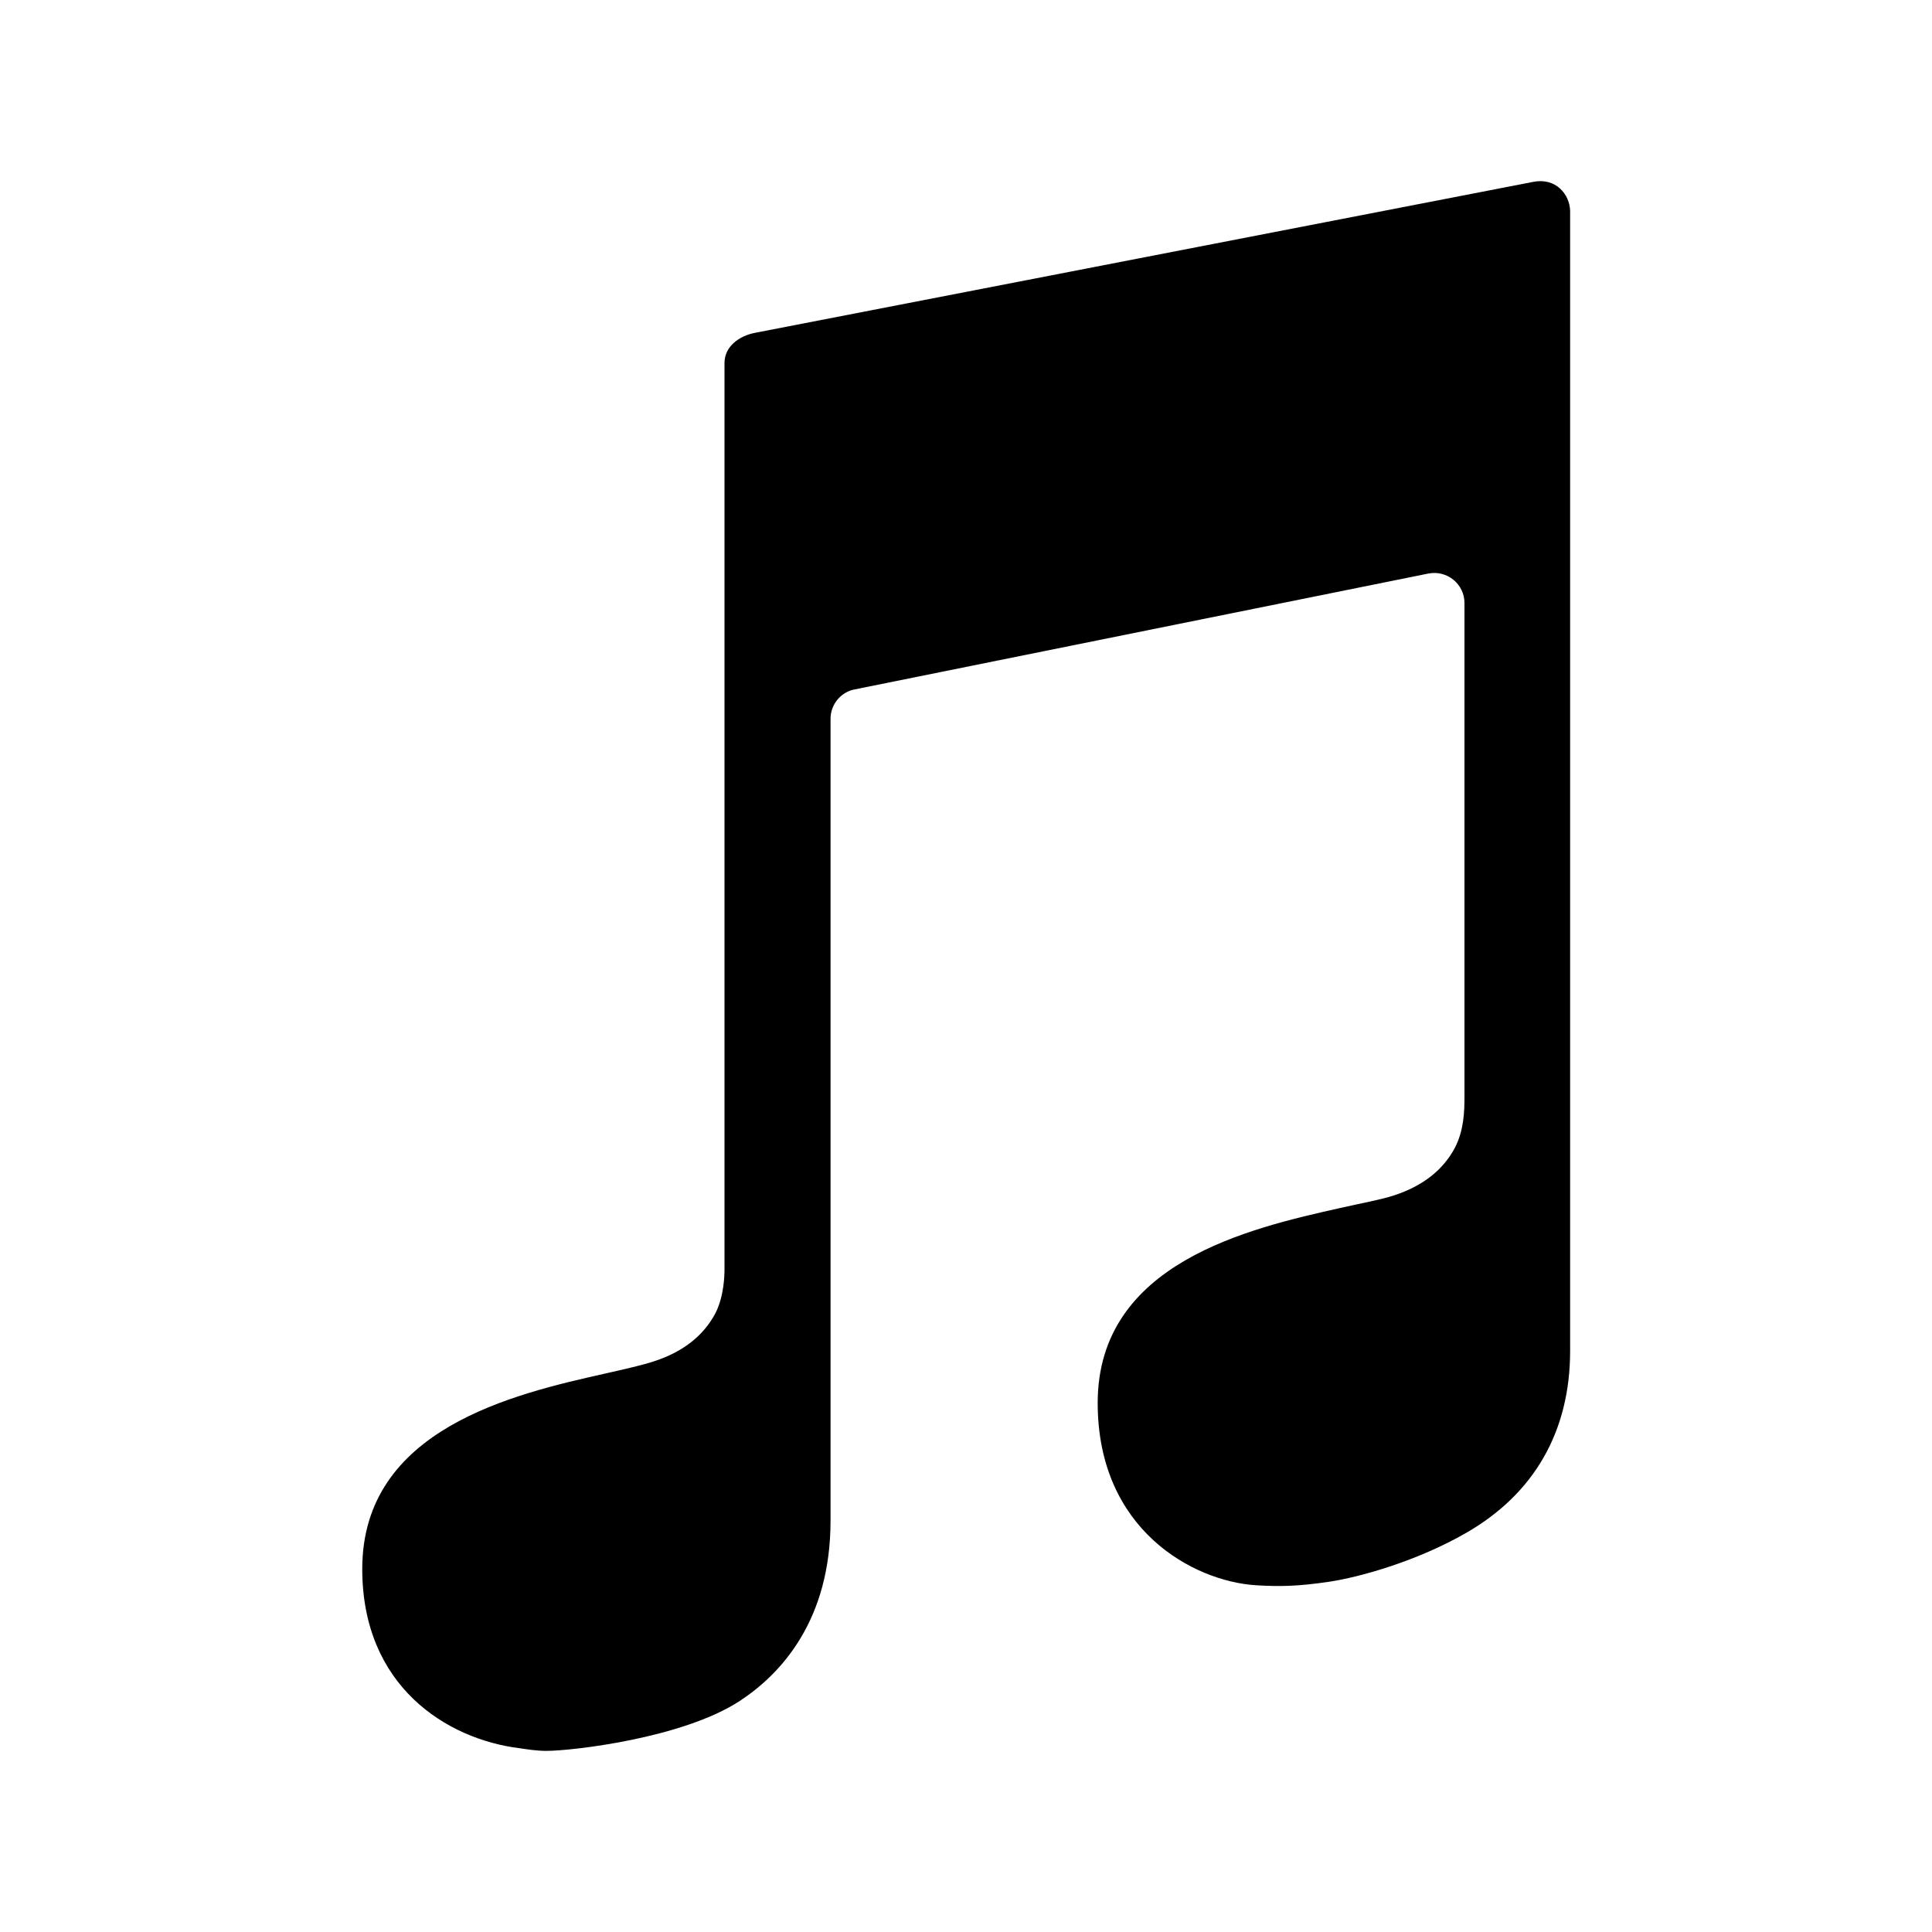
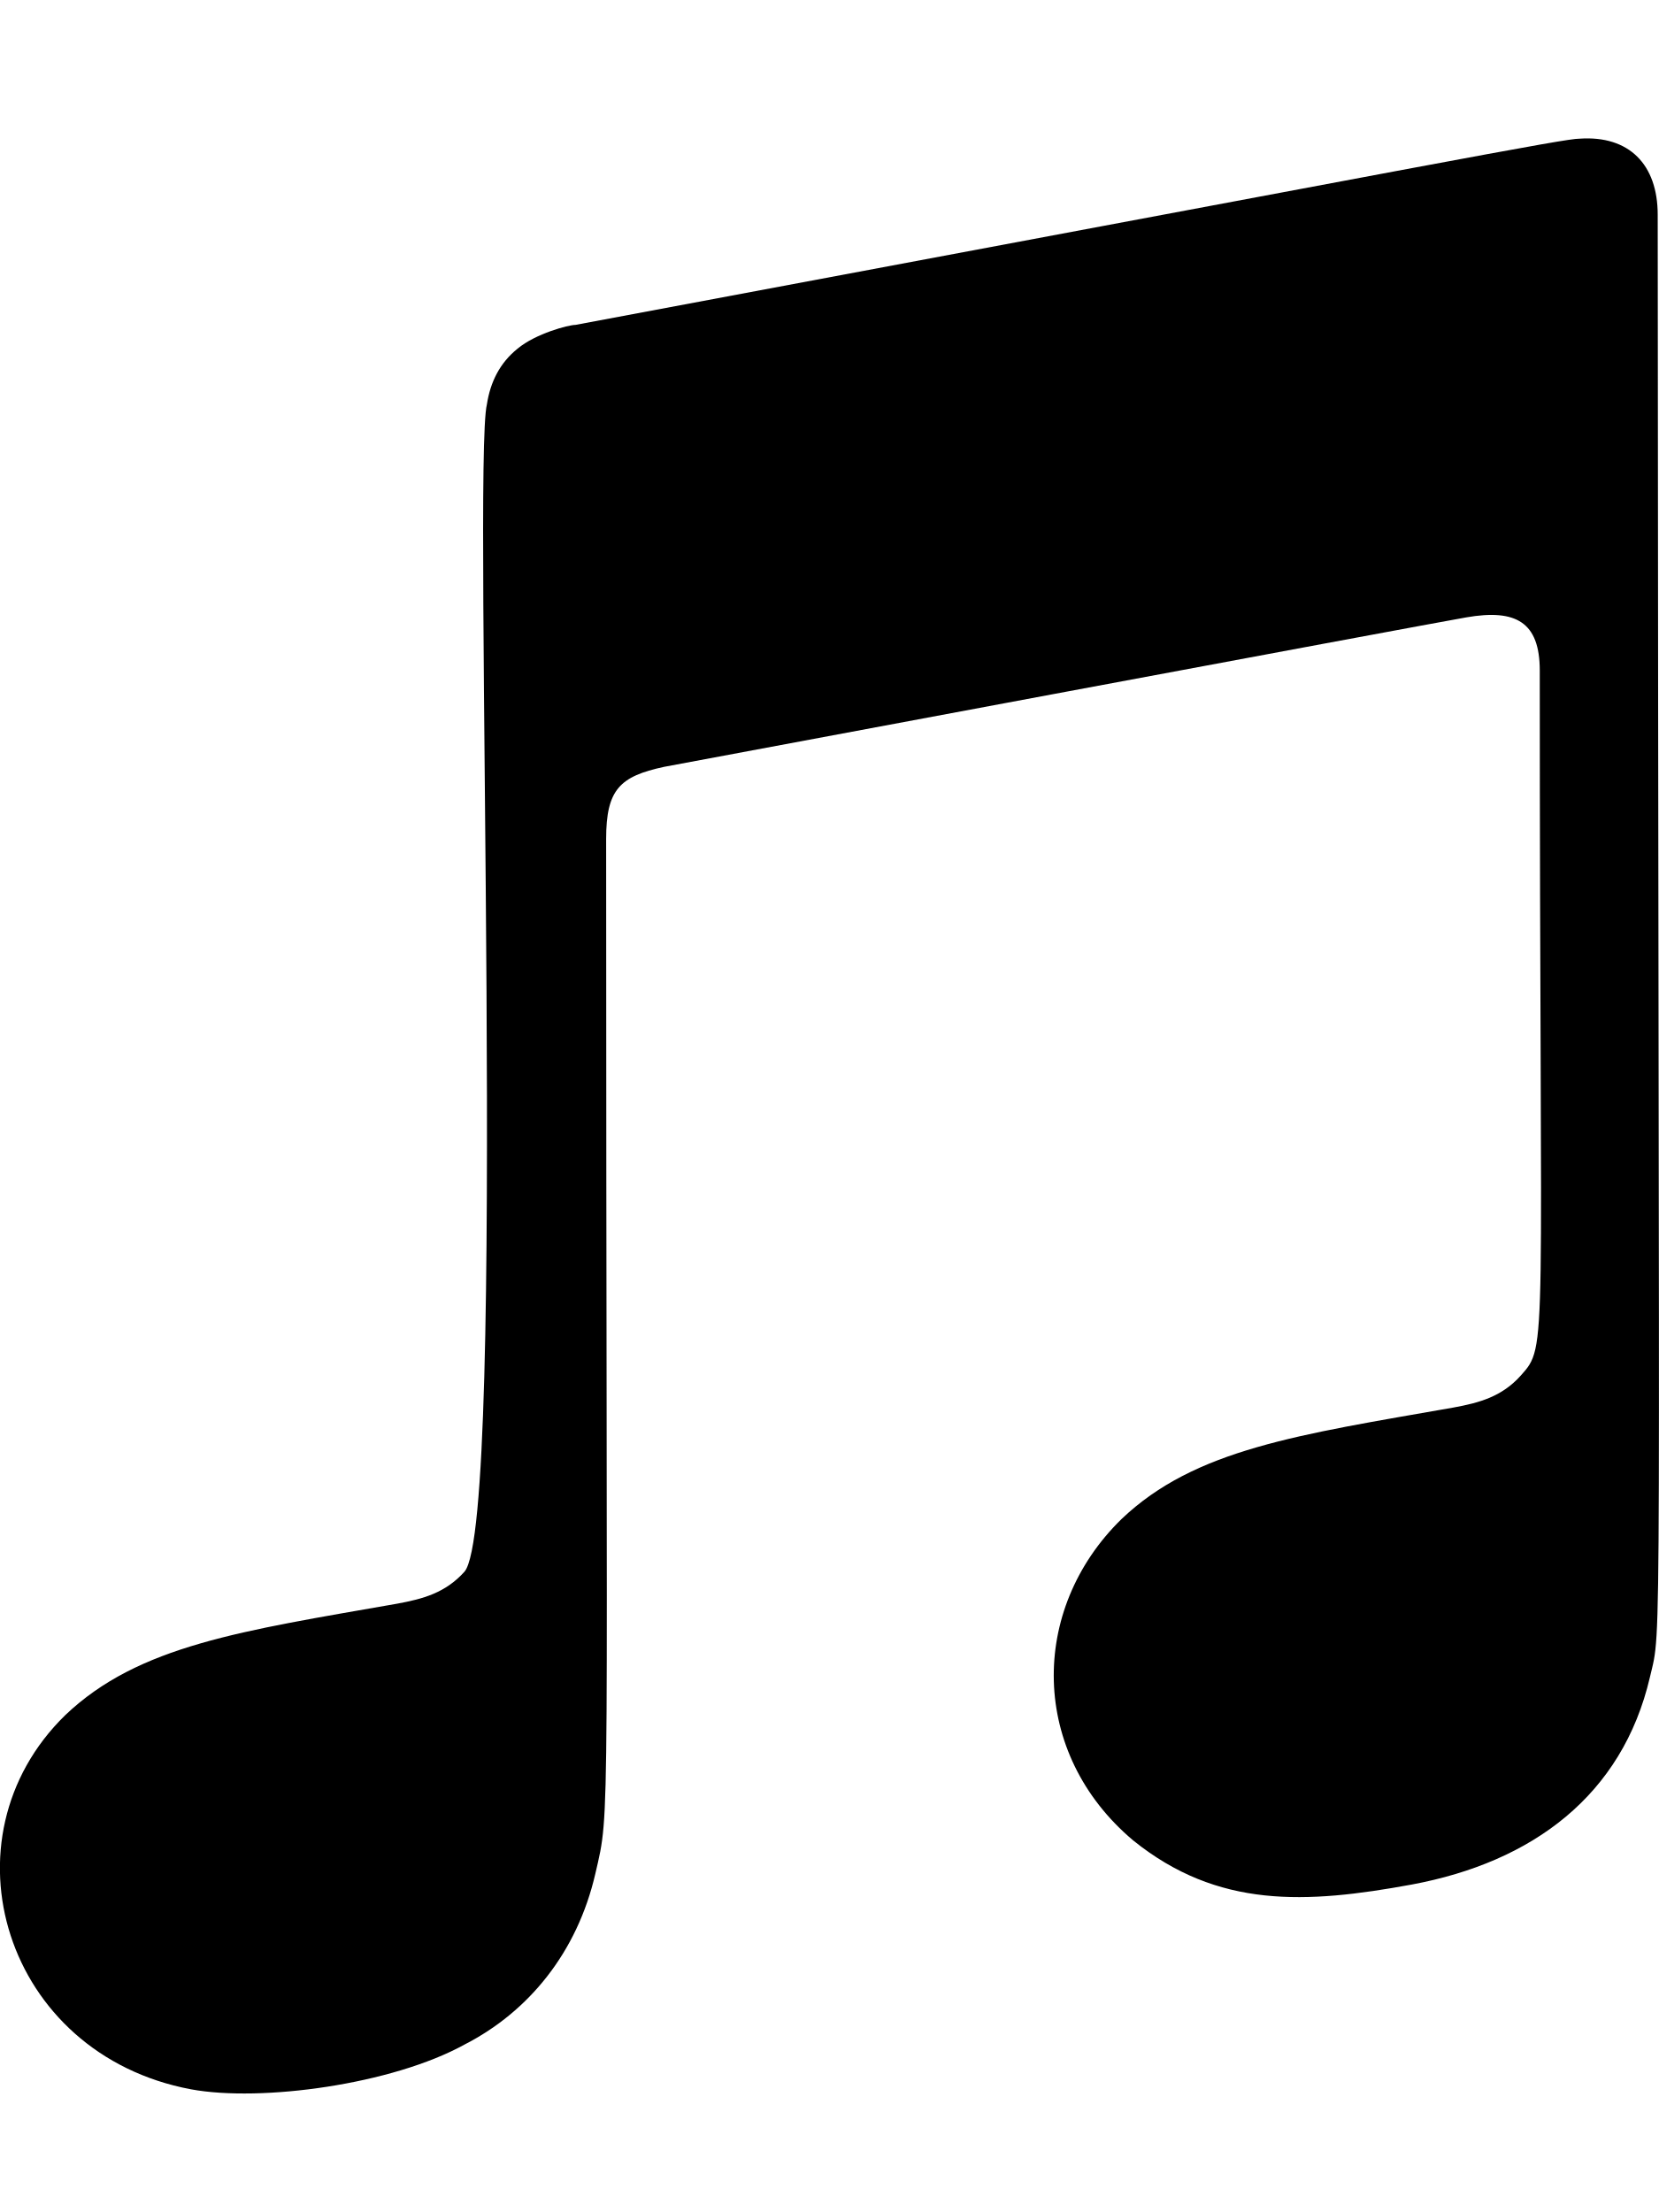
- <svg xmlns="http://www.w3.org/2000/svg" class="svg-icon" style="width: 1em;height: 1em;vertical-align: middle;fill: currentColor;overflow: hidden;" viewBox="0 0 1024 1024" version="1.1">
-   <path d="M812.6 96.4c-9.4 1.8-404 78.4-412.4 80-8.4 1.6-16.2 7.2-16.2 16v480.2c0 3.2-0.2 14.4-4.8 23.4-6.2 11.8-17 20.4-32.2 25.4-6.6 2.2-15.6 4.2-26.2 6.6-48.2 10.8-128.8 29.2-128.8 103.6 0 62.2 44.8 90.2 83.4 95 4.2 0.6 9 1.4 14.2 1.4 13.4 0 72-6.6 102.4-26.4 22-14.4 48.2-42.8 48.2-95.6V381c0-7.6 5.4-14.2 12.8-15.6l304-61.4c10-2 19.2 5.6 19.2 15.6v261.8c0 8.2-0.4 17.8-5 26.8-6.2 11.8-17 20.4-32.4 25.4-6.6 2.2-17.6 4.2-28.2 6.6-48.2 10.8-128.8 29-128.8 103.4 0 67.4 50.8 94.4 83.6 96.6 13 0.8 22.4 0.6 38.8-1.8s47-11 73-26c35.8-20.6 55-53.6 55-96.4V111.8c-0.2-8.8-7.6-17.8-19.6-15.4z" />
+ <svg xmlns="http://www.w3.org/2000/svg" viewBox="0 0 384 512">
+   <path d="M381.9 388.2c-6.4 27.4-27.2 42.8-55.1 48-24.5 4.5-44.9 5.6-64.5-10.2-23.9-20.1-24.2-53.4-2.7-74.4 17-16.2 40.9-19.5 76.8-25.8 6-1.1 11.2-2.5 15.6-7.4 6.4-7.2 4.4-4.1 4.4-163.2 0-11.2-5.5-14.3-17-12.3-8.2 1.4-185.7 34.6-185.7 34.6-10.2 2.2-13.4 5.2-13.4 16.7 0 234.7 1.1 223.9-2.5 239.5-4.2 18.2-15.4 31.9-30.2 39.5-16.8 9.3-47.2 13.4-63.4 10.4-43.2-8.1-58.4-58-29.1-86.6 17-16.2 40.9-19.5 76.8-25.8 6-1.1 11.2-2.5 15.6-7.4 10.1-11.5 1.8-256.6 5.2-270.2 .8-5.2 3-9.6 7.1-12.9 4.2-3.5 11.8-5.5 13.4-5.5 204-38.2 228.9-43.1 232.4-43.1 11.5-.8 18.1 6 18.1 17.6 .2 344.5 1.1 326-1.8 338.5z" />
</svg>
